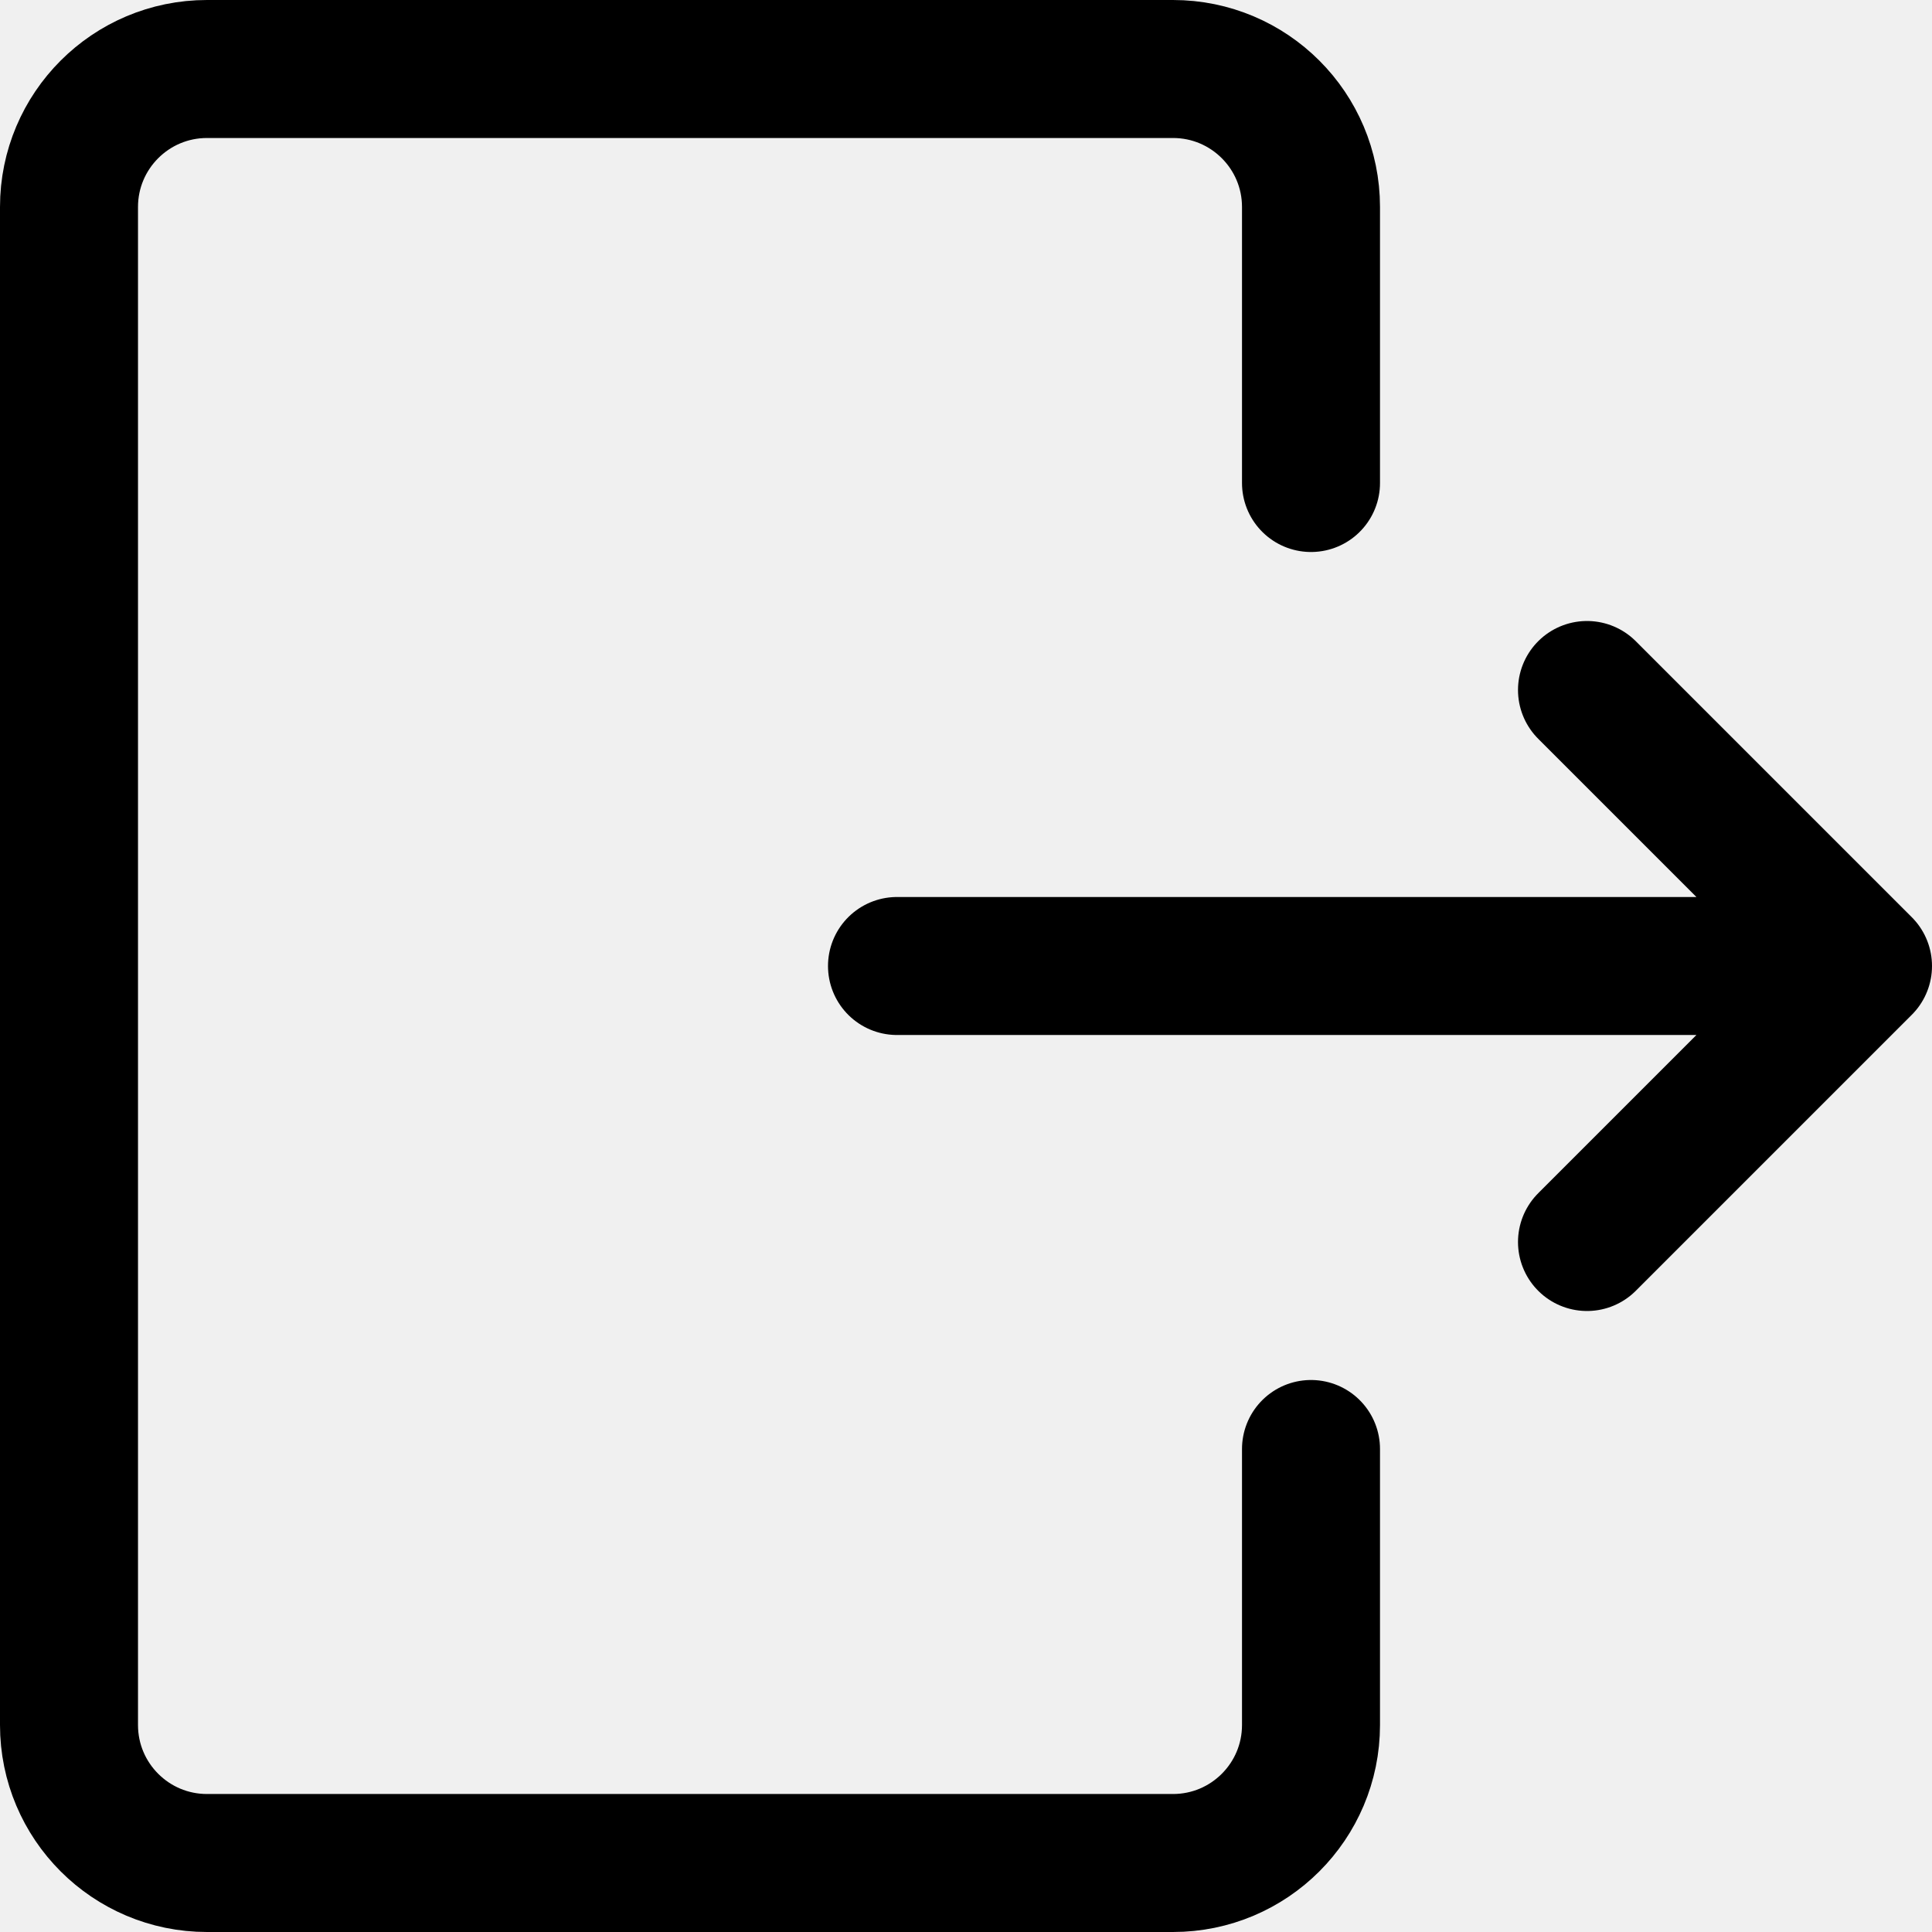
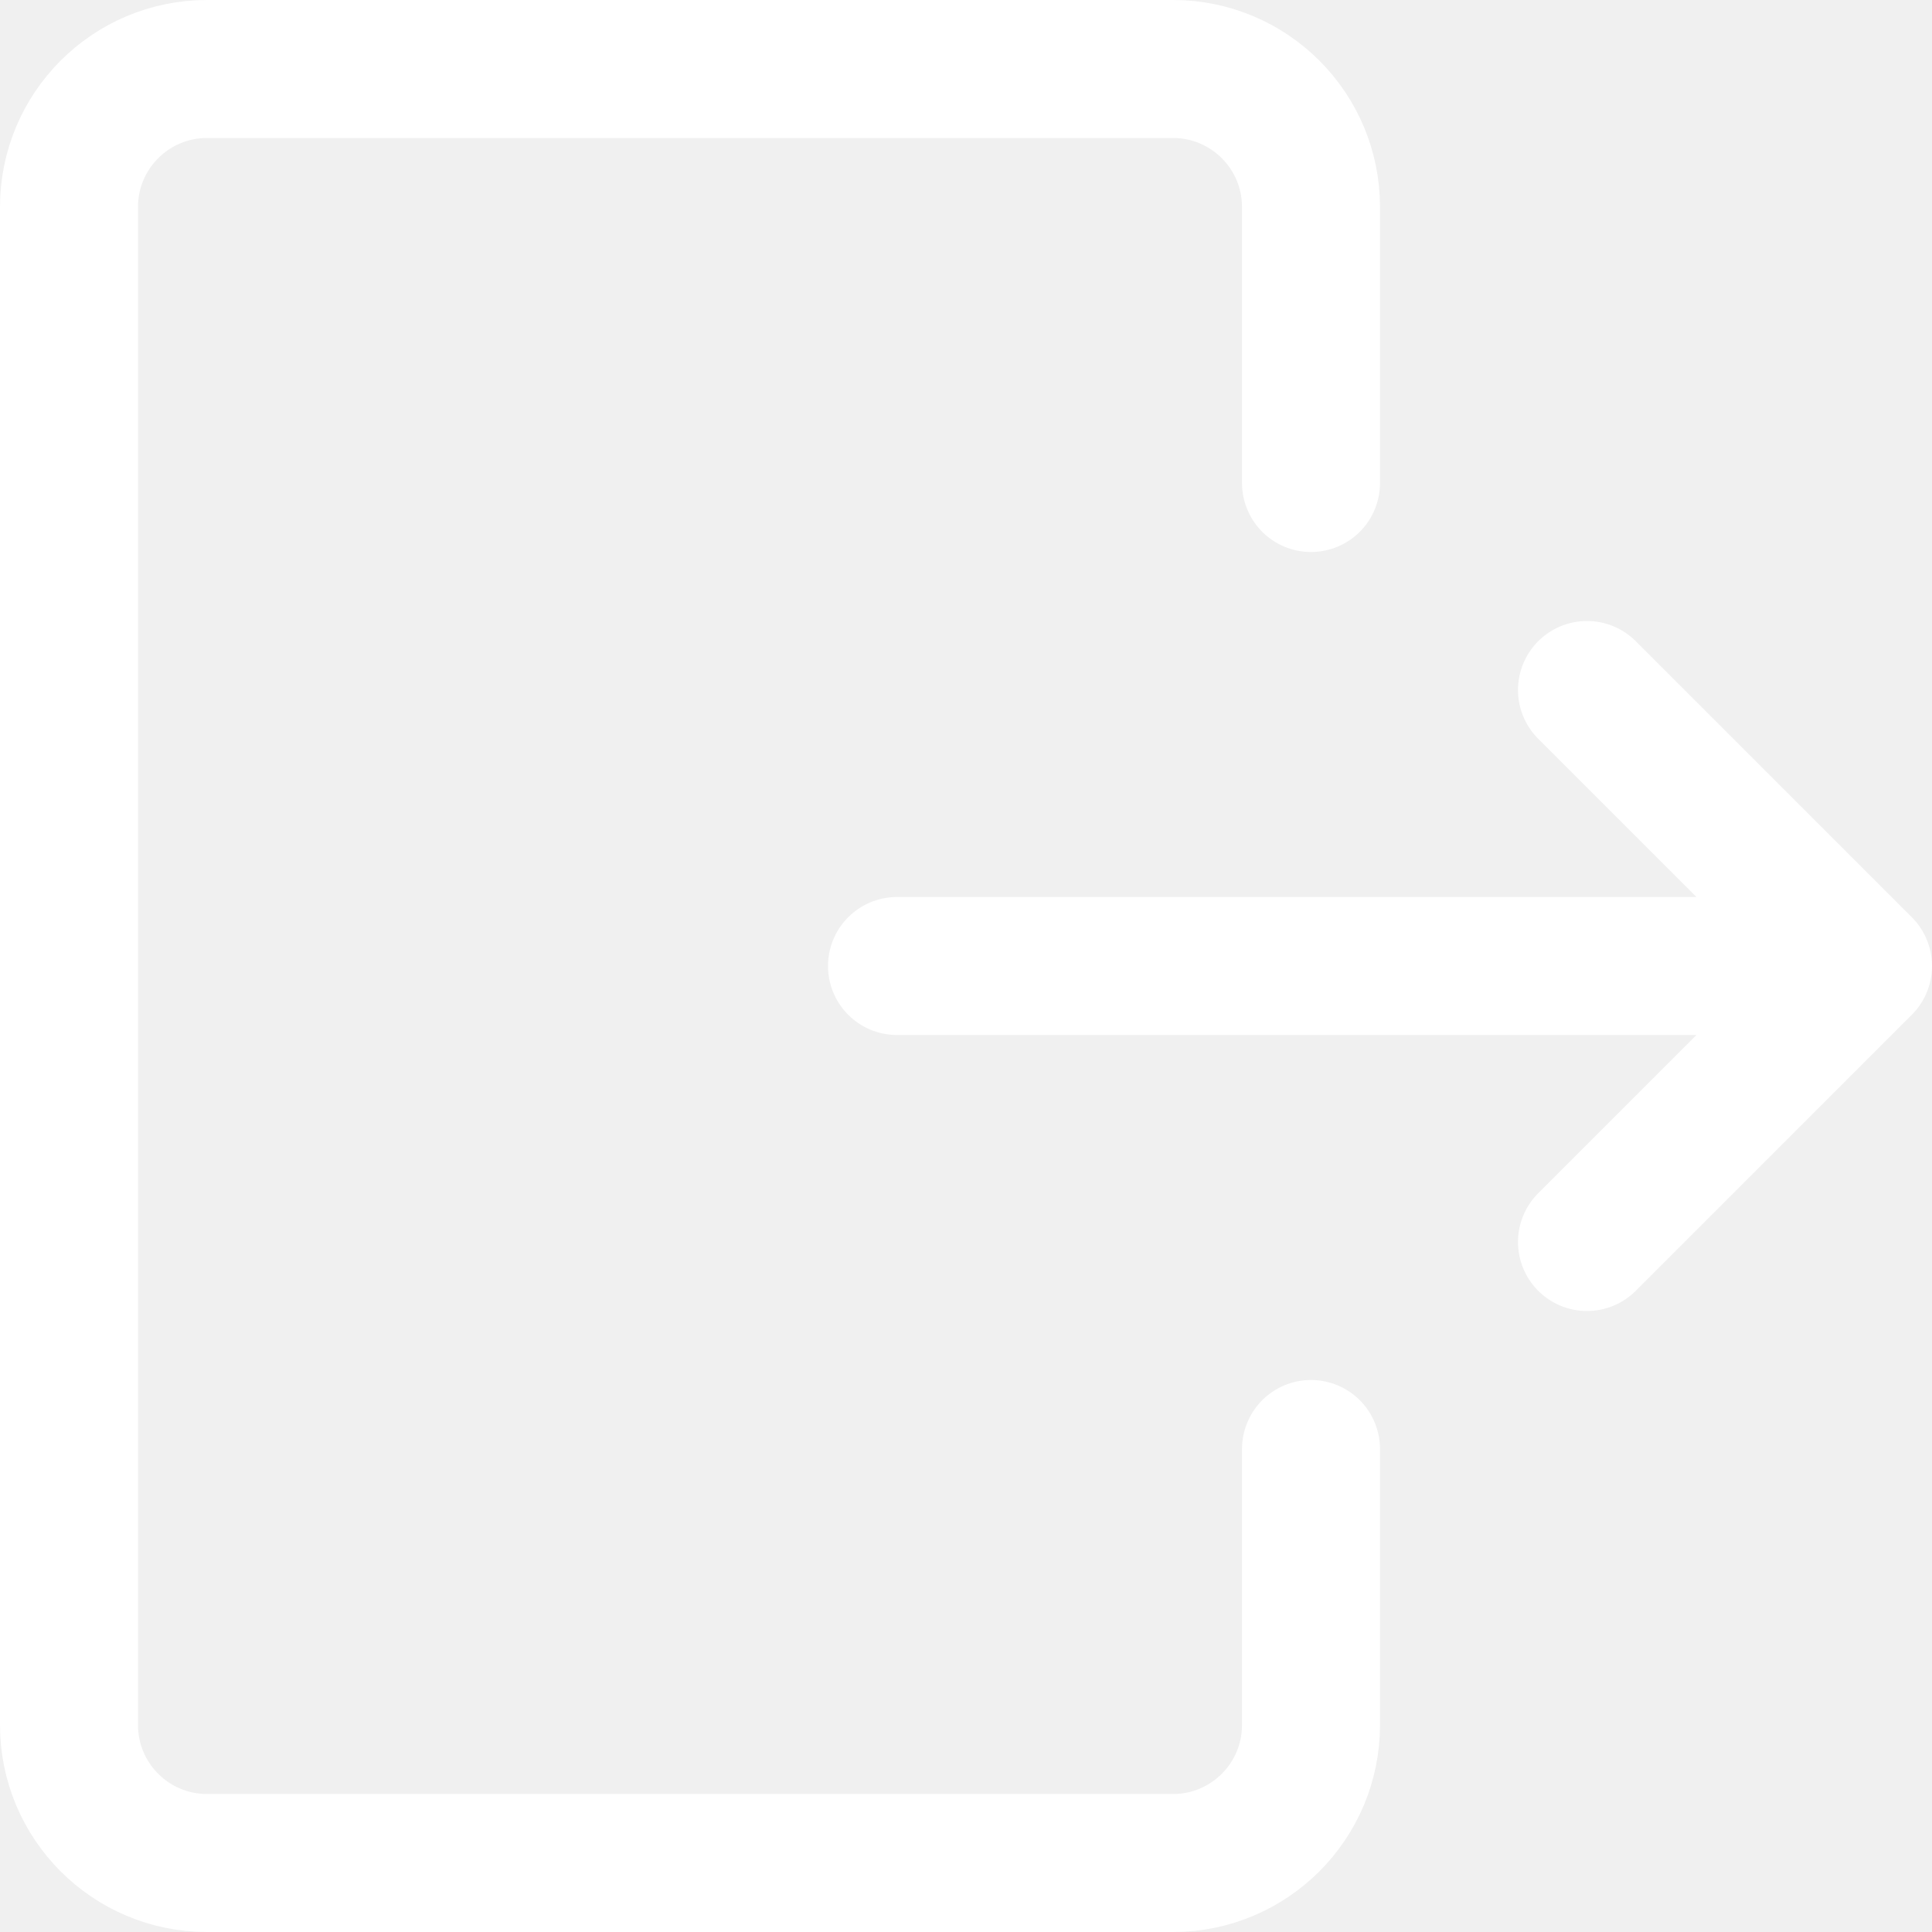
<svg xmlns="http://www.w3.org/2000/svg" width="1.2rem" height="1.2rem" viewBox="0 0 14 14">
-   <path fill="none" stroke="currentColor" stroke-linecap="round" stroke-linejoin="round" d="M9.5 10.5v2a1 1 0 0 1-1 1h-7a1 1 0 0 1-1-1v-11a1 1 0 0 1 1-1h7a1 1 0 0 1 1 1v2M6.5 7h7m-2-2l2 2l-2 2" />
+   <path fill="none" stroke="#fff" stroke-linecap="round" stroke-linejoin="round" d="M9.5 10.5v2a1 1 0 0 1-1 1h-7a1 1 0 0 1-1-1v-11a1 1 0 0 1 1-1h7a1 1 0 0 1 1 1v2M6.5 7h7m-2-2l2 2l-2 2" />
</svg>
